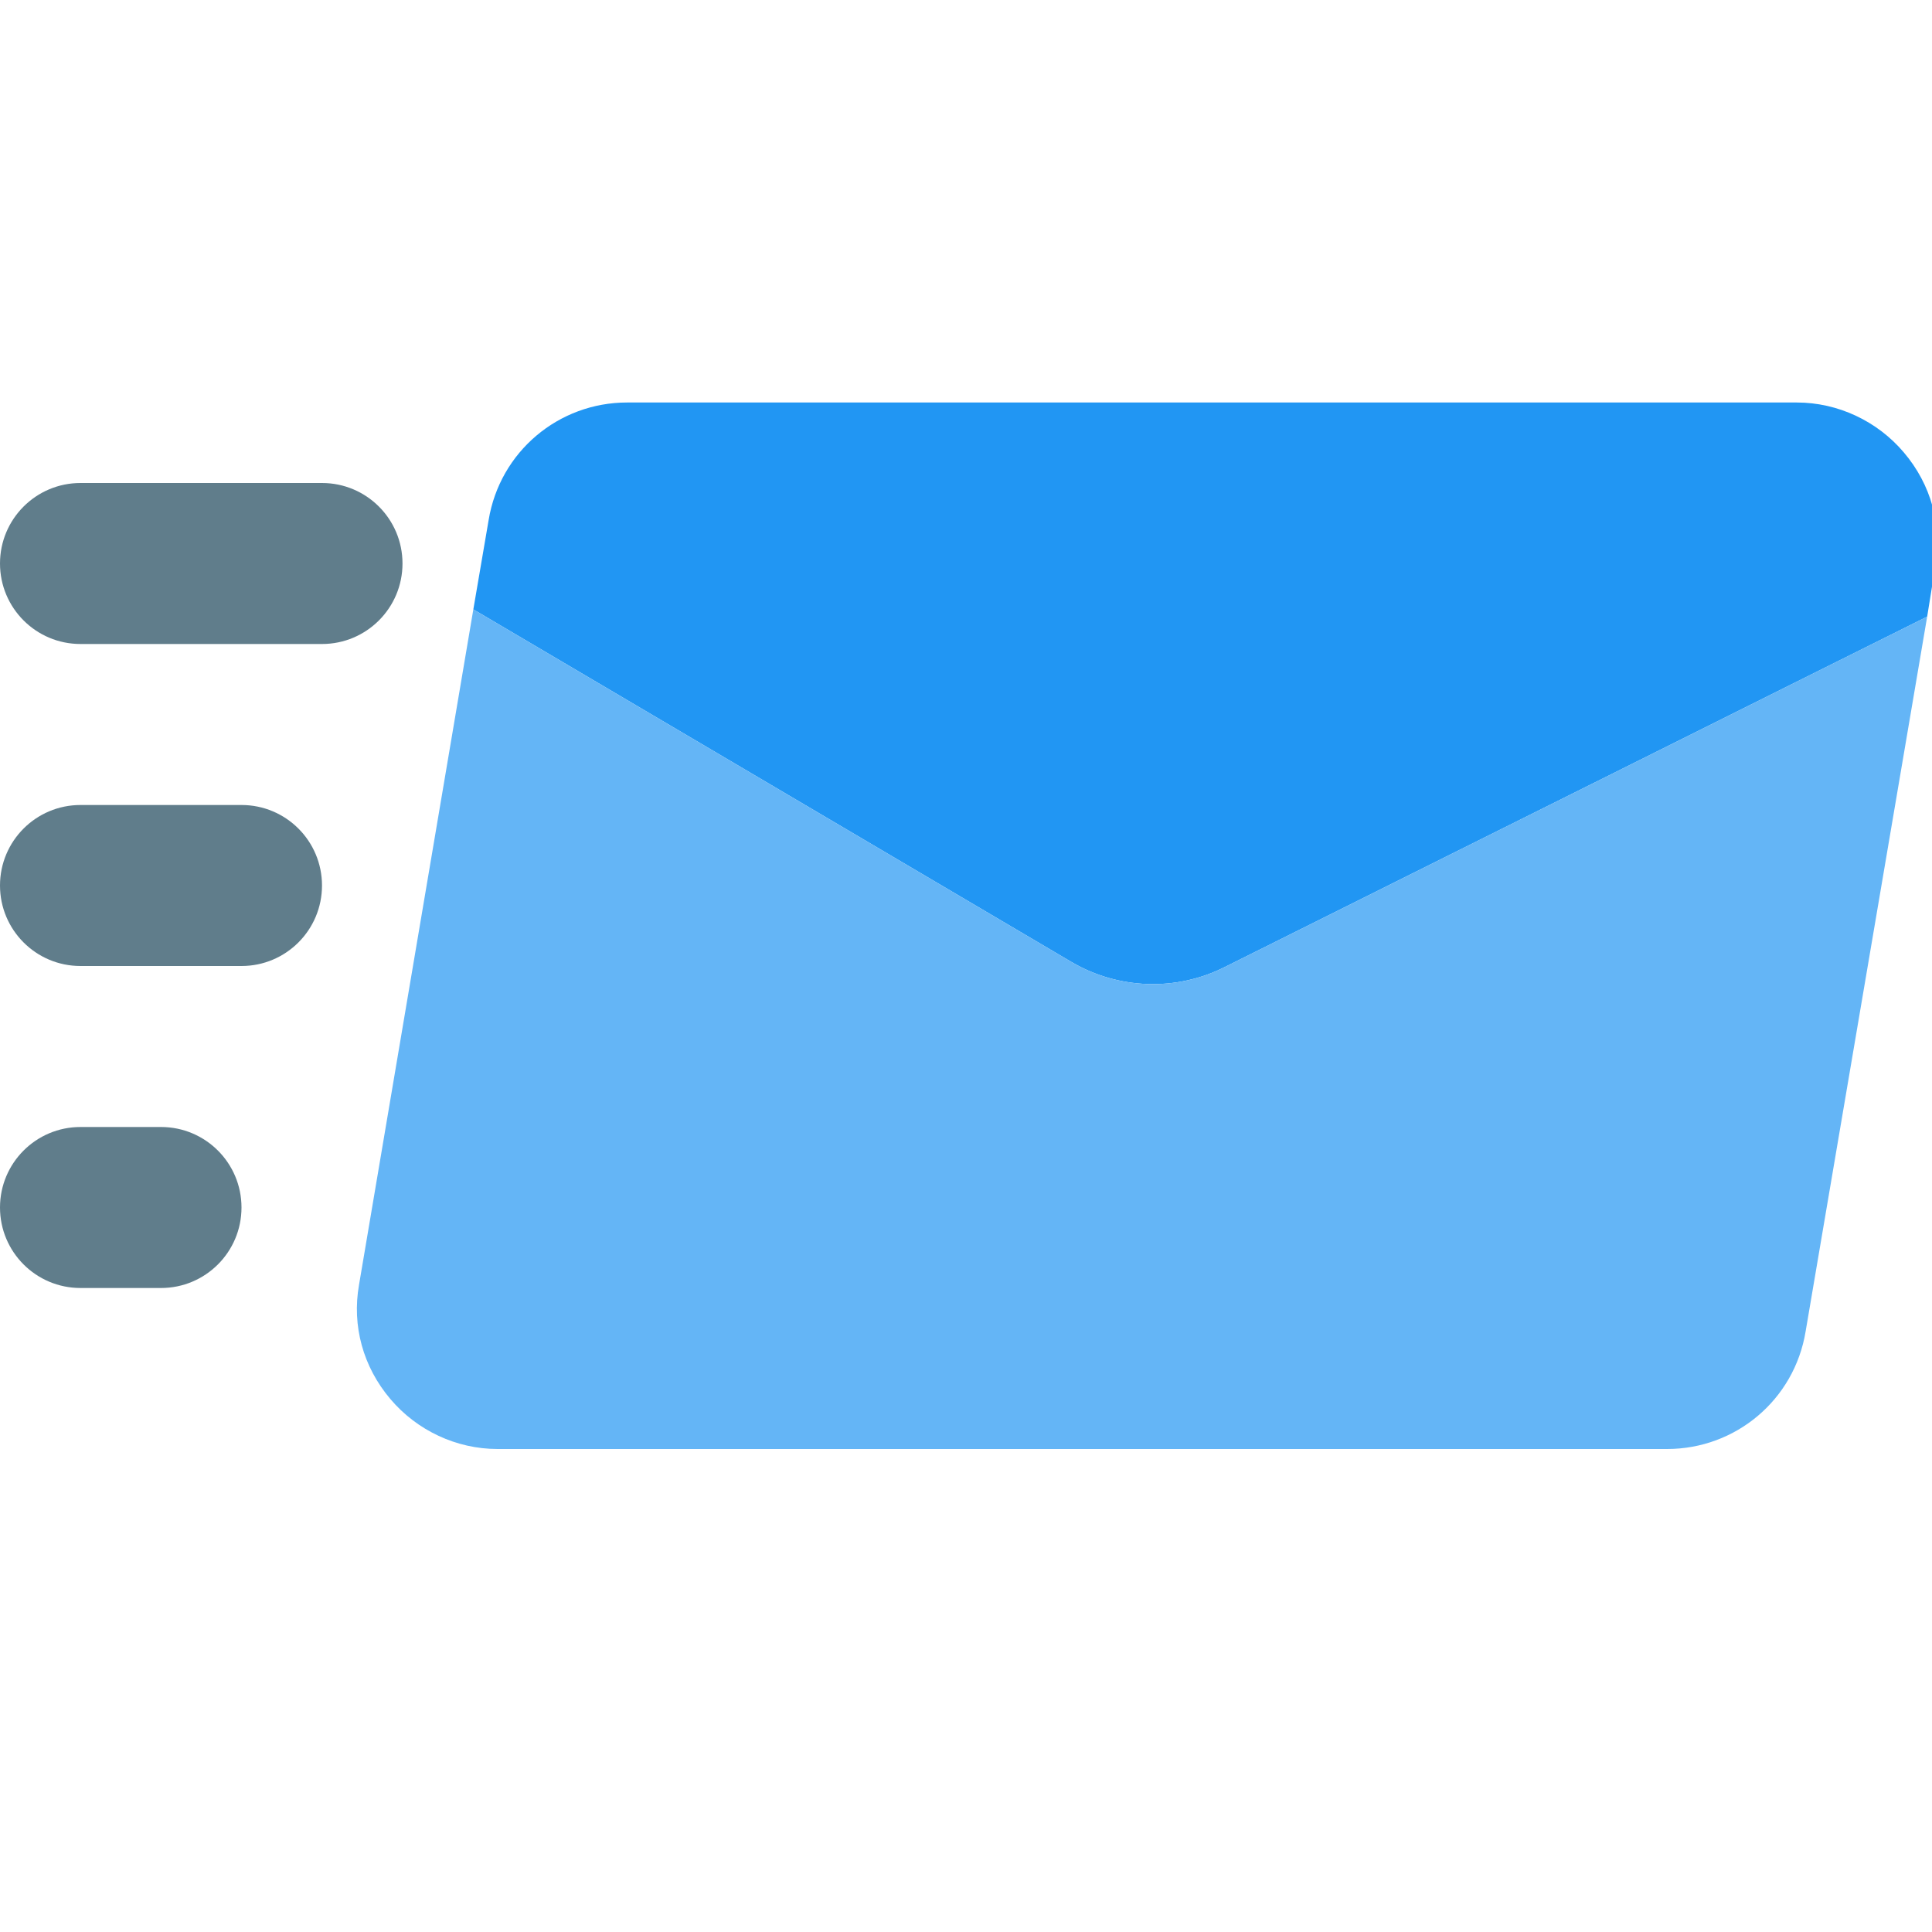
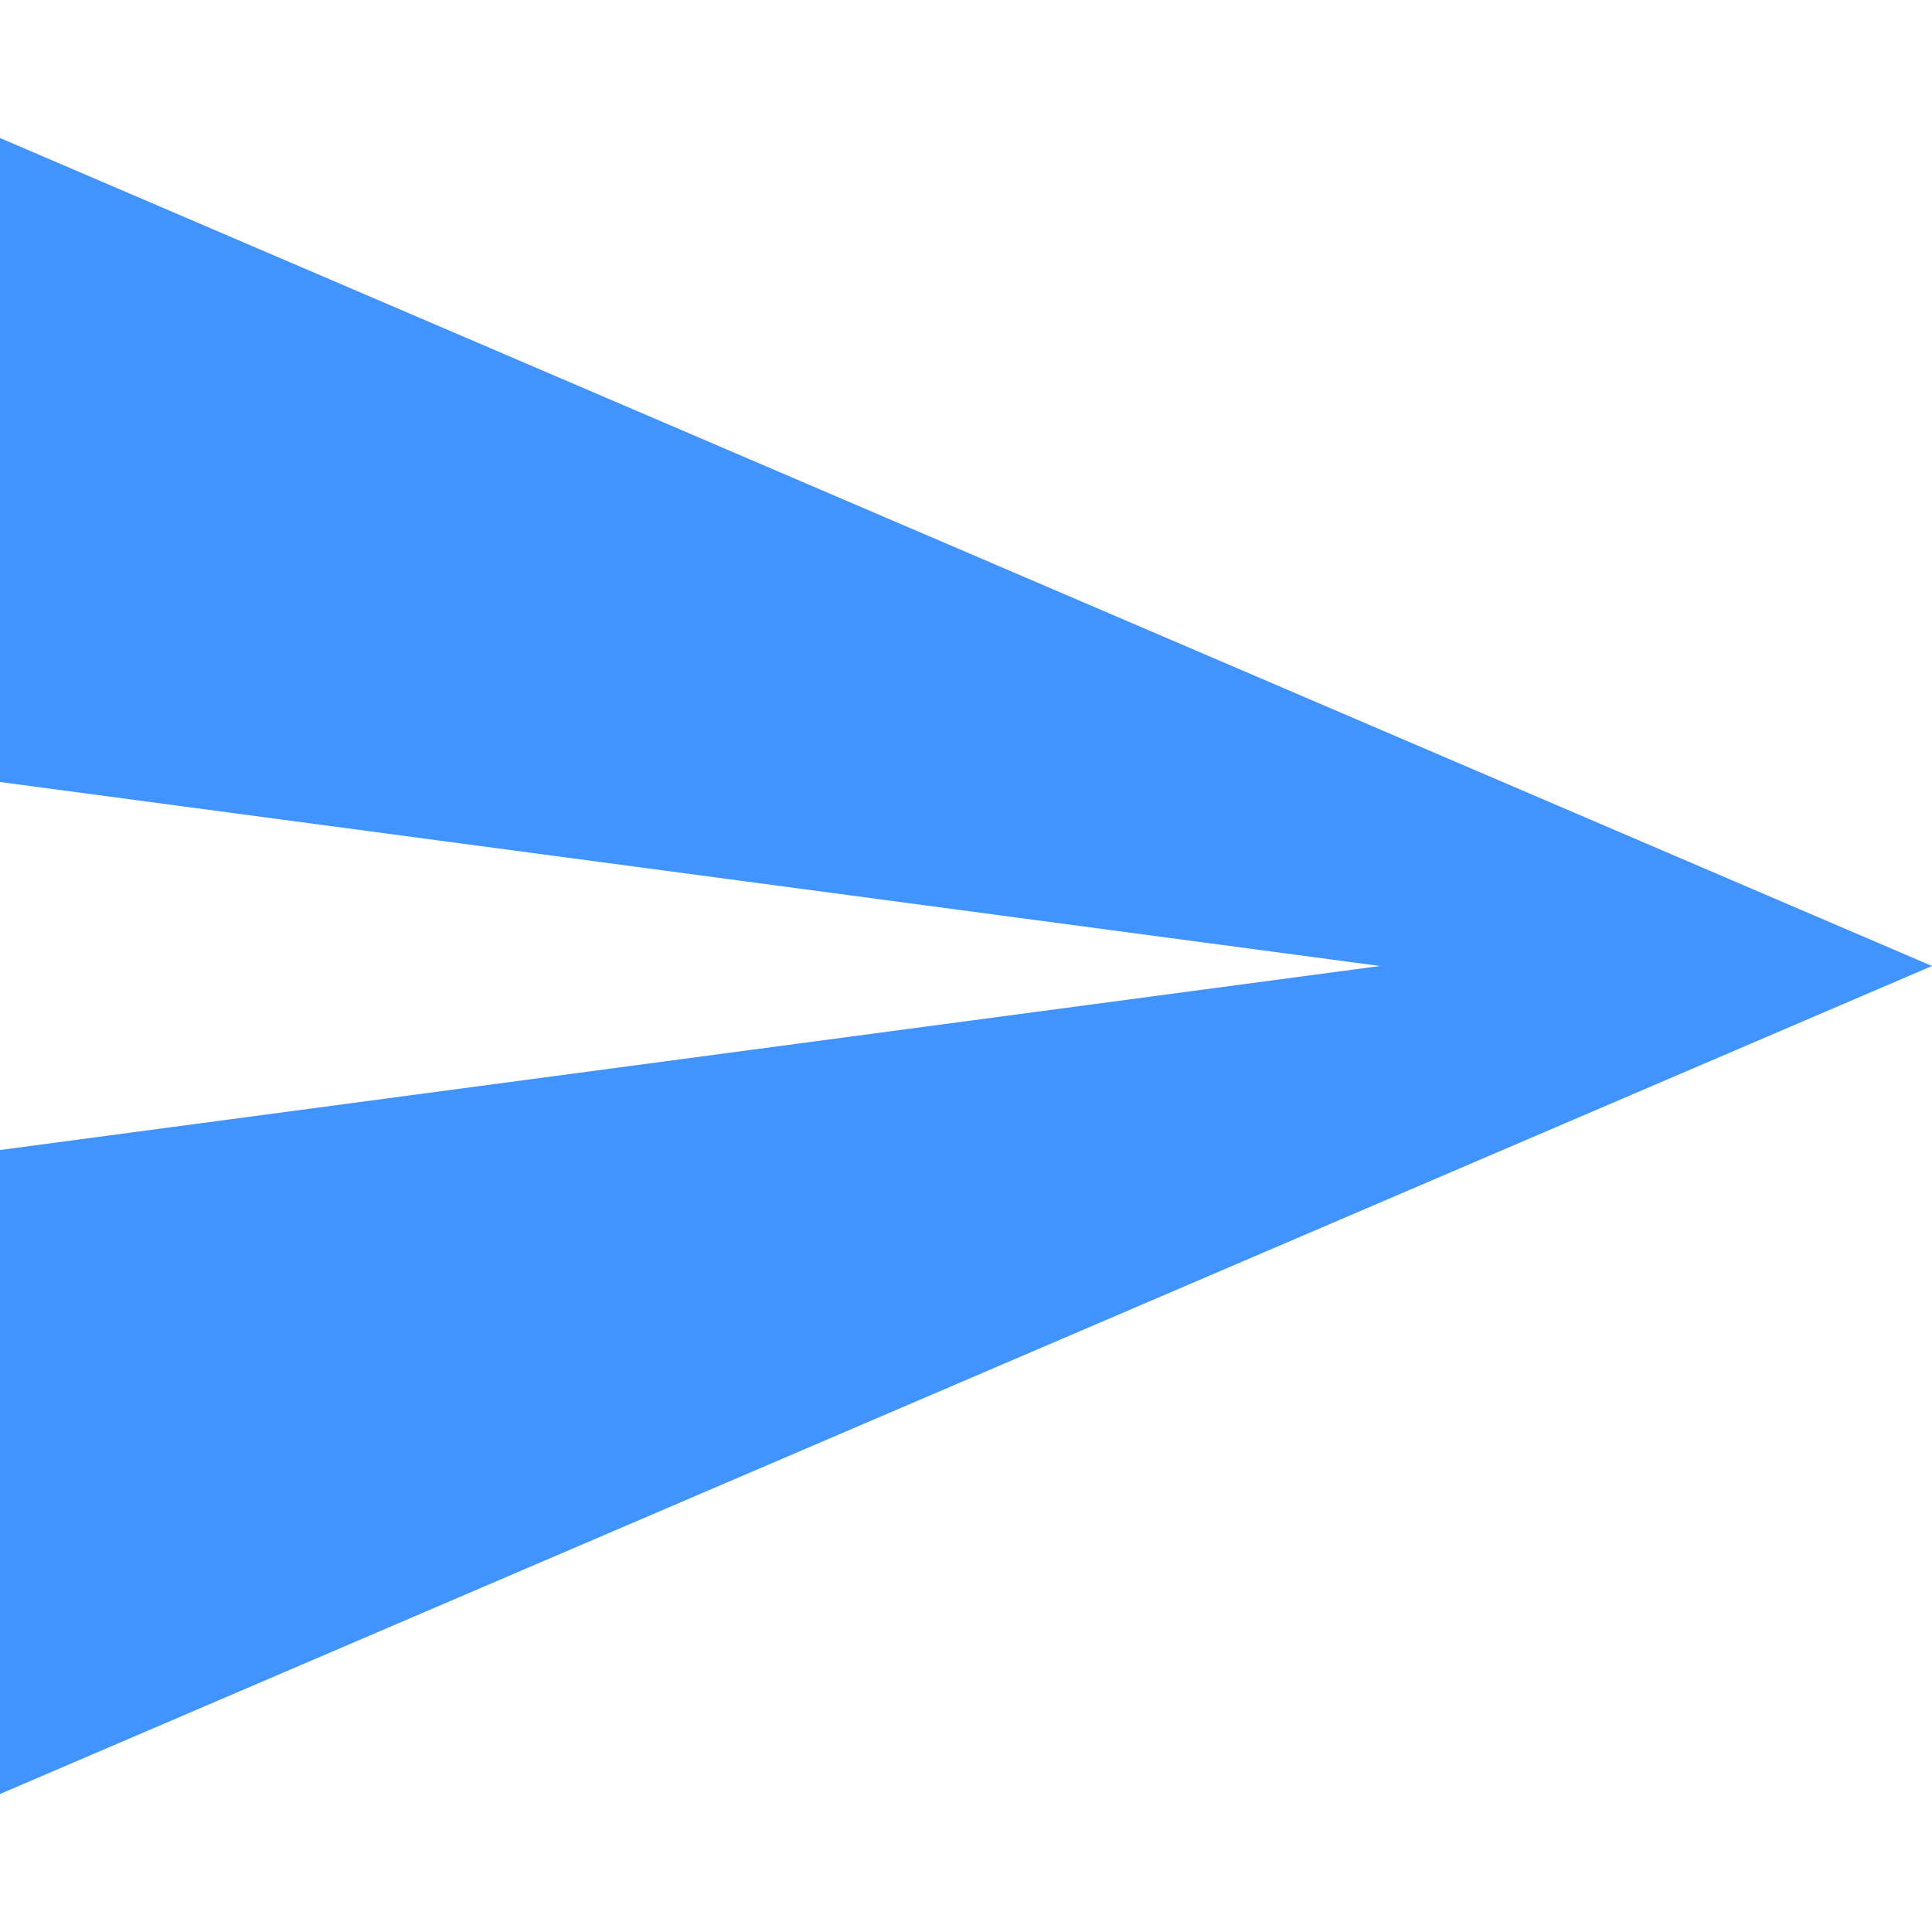
- <svg xmlns="http://www.w3.org/2000/svg" enable-background="new 0 0 24 24" height="512" viewBox="0 0 24 24" width="512">
-   <path d="m24.04 7.04-.1.62-8.72 4.35c-.61.31-1.33.28-1.91-.06l-7.43-4.38.19-1.11c.14-.85.87-1.46 1.72-1.46h14.53c.51 0 1 .23 1.33.62.34.4.48.91.39 1.42z" fill="#2196f3" />
-   <path d="m23.94 7.66-1.51 8.88c-.14.85-.87 1.46-1.72 1.46h-14.53c-.51 0-1-.23-1.33-.62-.34-.4-.48-.91-.39-1.42l1.42-8.39 7.43 4.38c.58.34 1.3.37 1.91.06z" fill="#64b5f6" />
-   <g fill="#607d8b">
-     <path d="m4 8h-3c-.553 0-1-.448-1-1s.447-1 1-1h3c.553 0 1 .448 1 1s-.447 1-1 1z" />
-     <path d="m3 12h-2c-.553 0-1-.448-1-1s.447-1 1-1h2c.553 0 1 .448 1 1s-.447 1-1 1z" />
-     <path d="m2 16h-1c-.553 0-1-.448-1-1s.447-1 1-1h1c.553 0 1 .448 1 1s-.447 1-1 1z" />
+ <svg xmlns="http://www.w3.org/2000/svg" version="1.1" id="Capa_1" x="0px" y="0px" width="512px" height="512px" viewBox="0 0 535.5 535.5" style="enable-background:new 0 0 535.5 535.5;" xml:space="preserve">
+   <g>
+     <g>
+       <g id="send">
+         <polygon points="0,497.25 535.5,267.75 0,38.25 0,216.75 382.5,267.75 0,318.75   " data-original="#000000" class="active-path" data-old_color="#000000" fill="#4193FE" />
+       </g>
+     </g>
  </g>
</svg>
